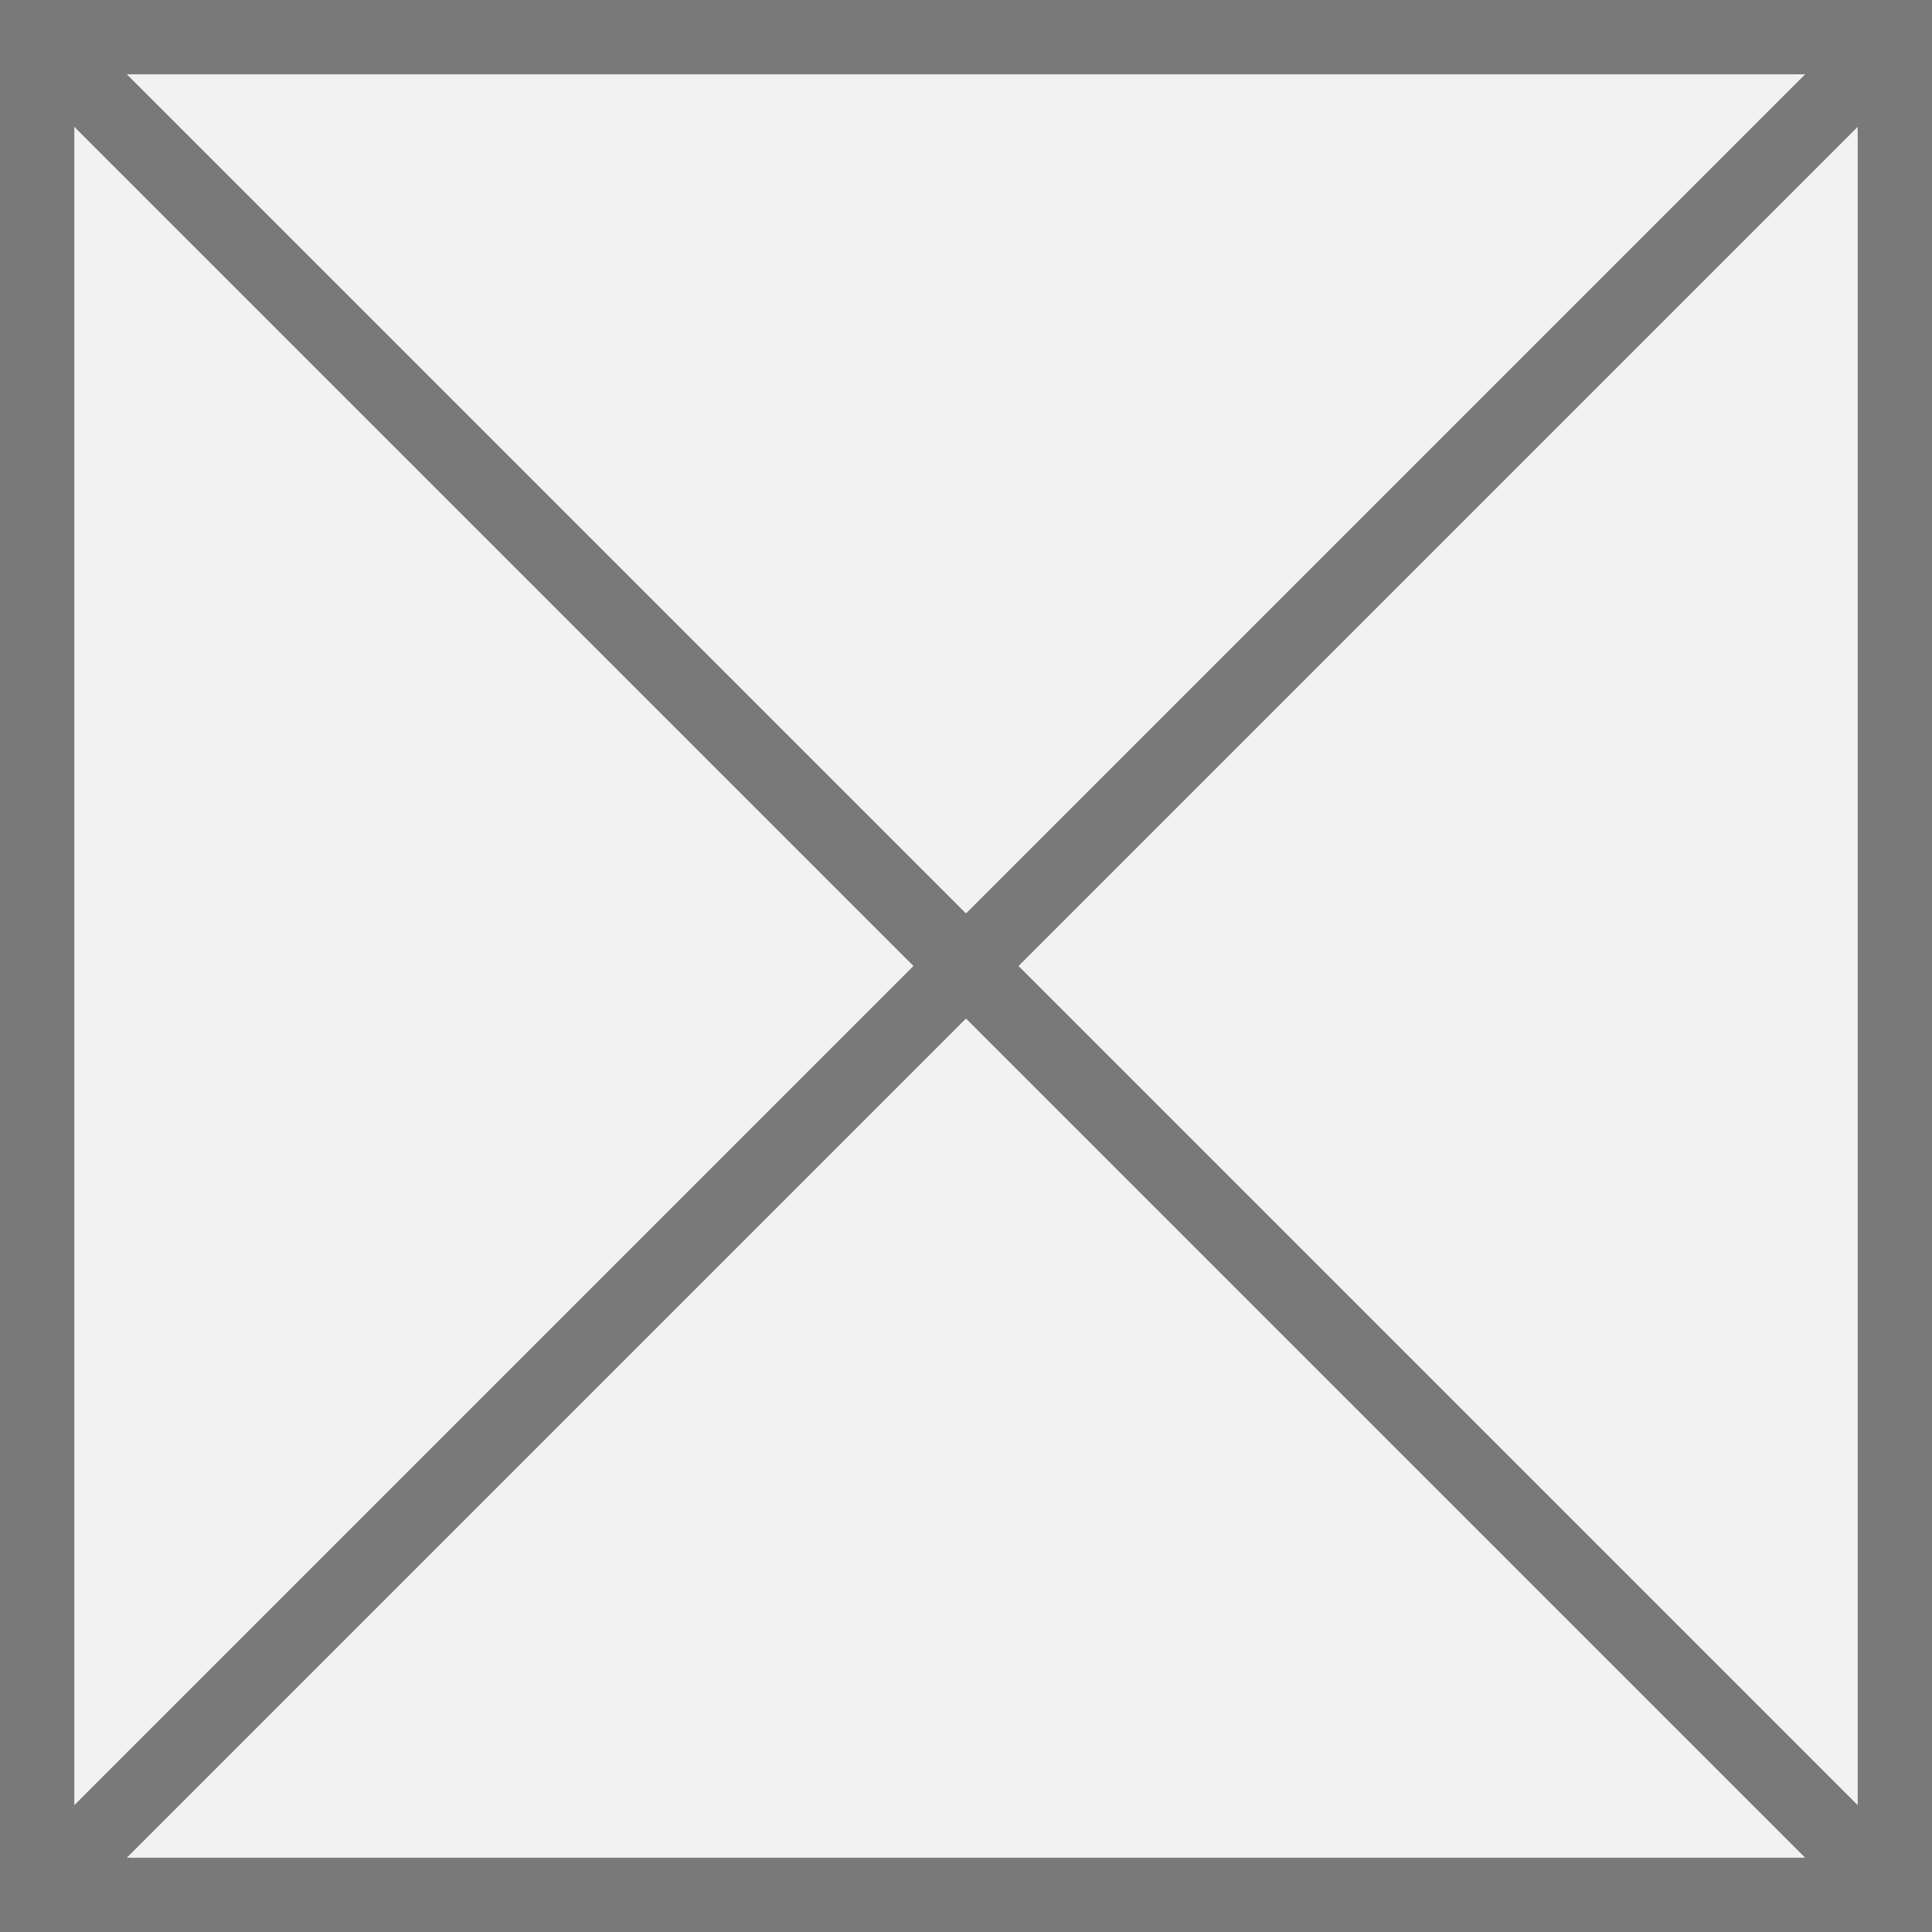
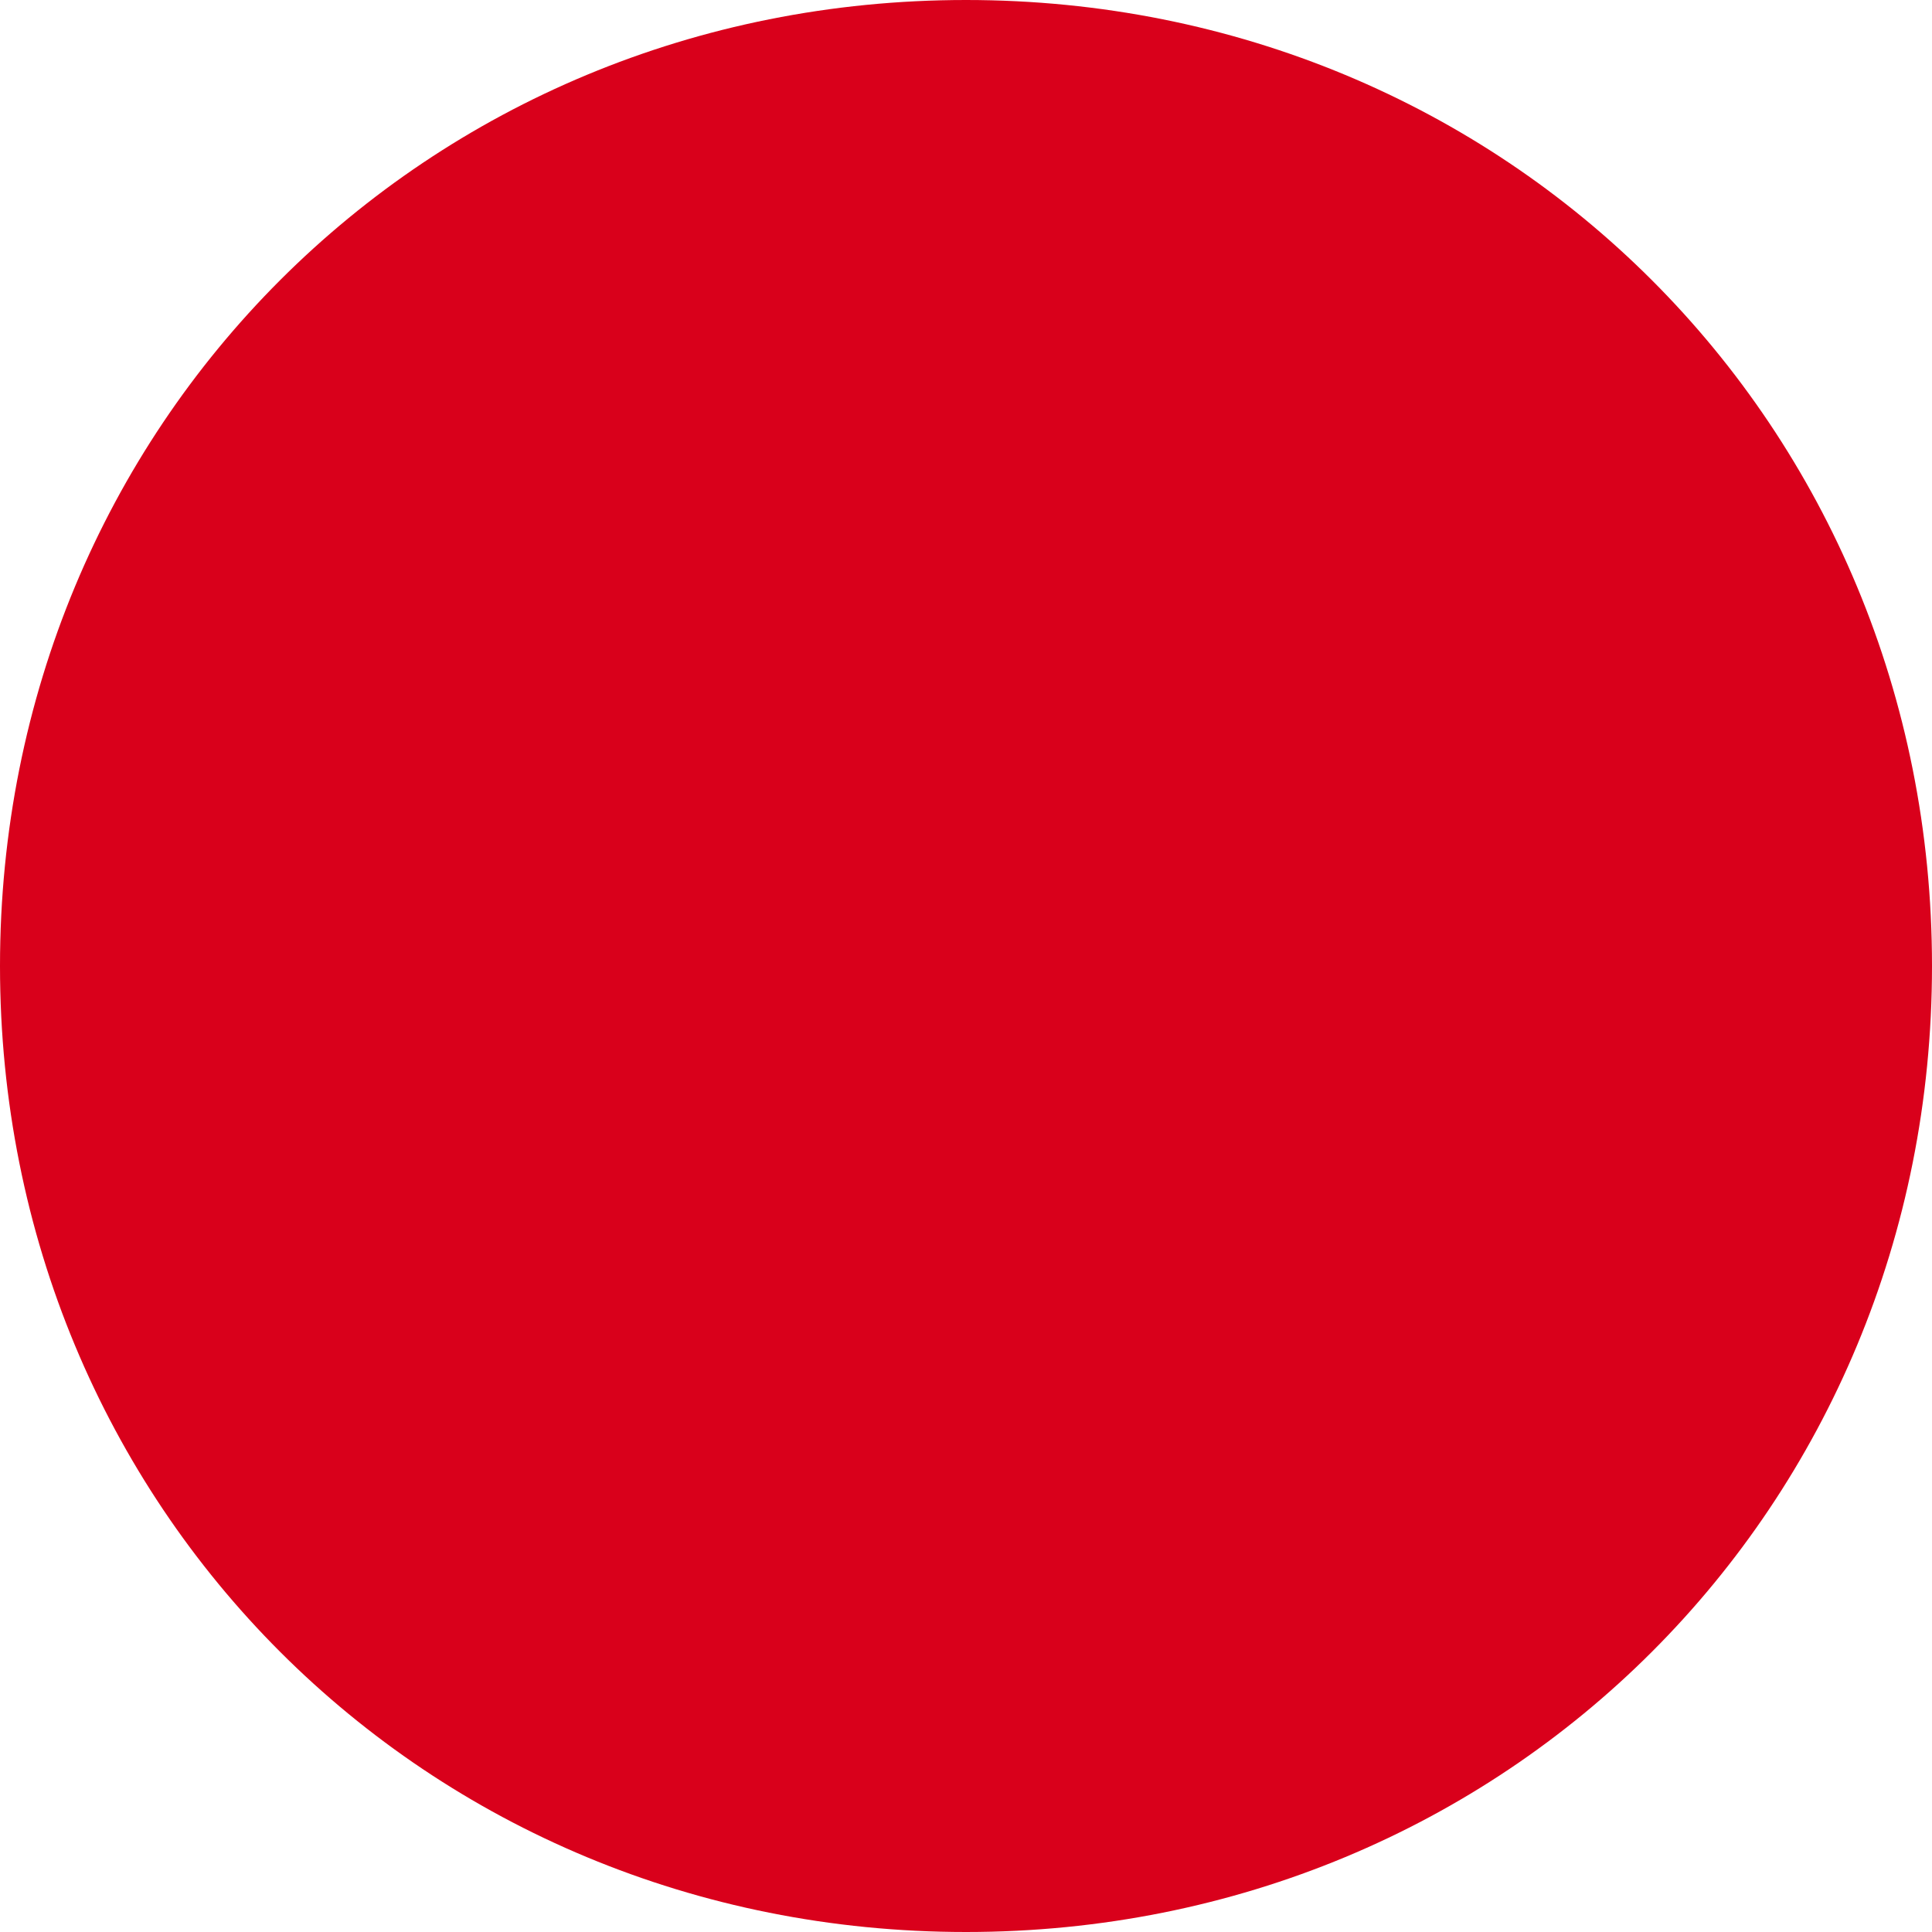
- <svg xmlns="http://www.w3.org/2000/svg" version="1.1" width="26px" height="26px">
-   <g transform="matrix(1 0 0 1 -38 -228 )">
-     <path d="M 38.5 228.5  L 63.5 228.5  L 63.5 253.5  L 38.5 253.5  L 38.5 228.5  Z " fill-rule="nonzero" fill="#f2f2f2" stroke="none" />
-     <path d="M 38.5 228.5  L 63.5 228.5  L 63.5 253.5  L 38.5 253.5  L 38.5 228.5  Z " stroke-width="1" stroke="#797979" fill="none" />
-     <path d="M 38.354 228.354  L 63.646 253.646  M 63.646 228.354  L 38.354 253.646  " stroke-width="1" stroke="#797979" fill="none" />
+ <svg xmlns="http://www.w3.org/2000/svg" version="1.1" width="5px" height="5px">
+   <g transform="matrix(1 0 0 1 -351 -281 )">
+     <path d="M 353.5 281  C 354.9 281  356 282.1  356 283.5  C 356 284.9  354.9 286  353.5 286  C 352.1 286  351 284.9  351 283.5  C 351 282.1  352.1 281  353.5 281  Z " fill-rule="nonzero" fill="#d9001b" stroke="none" />
  </g>
</svg>
